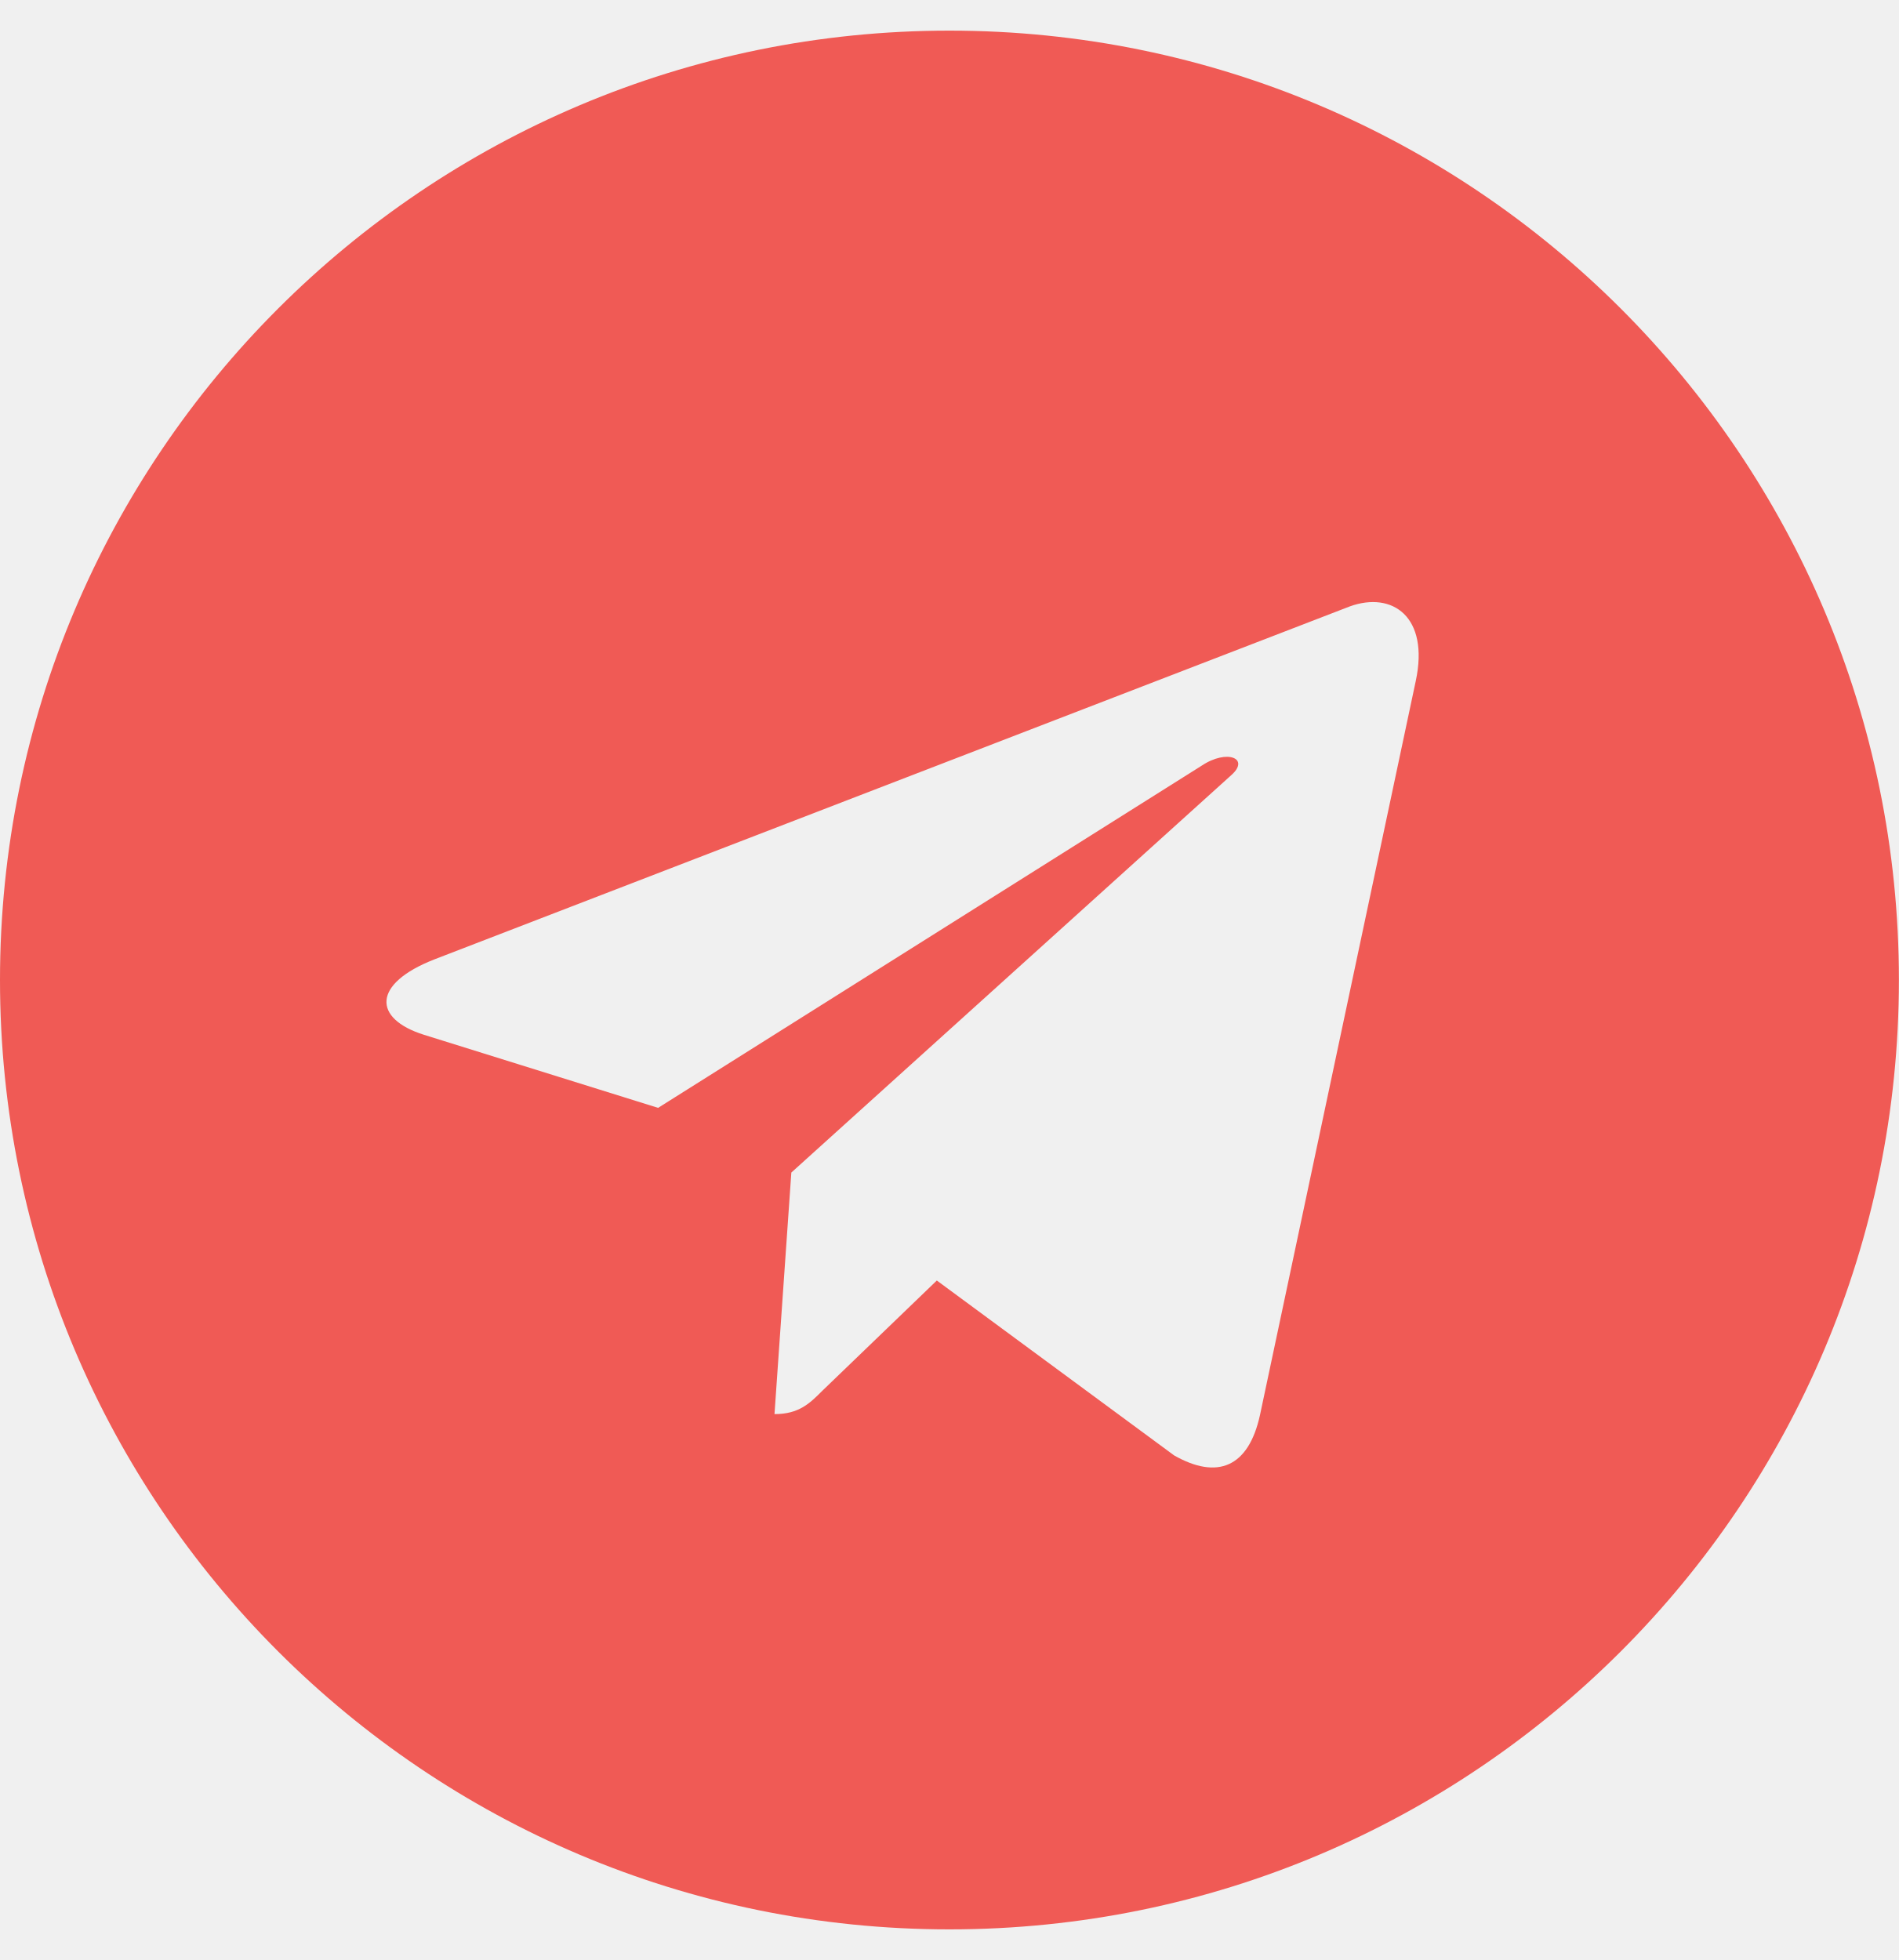
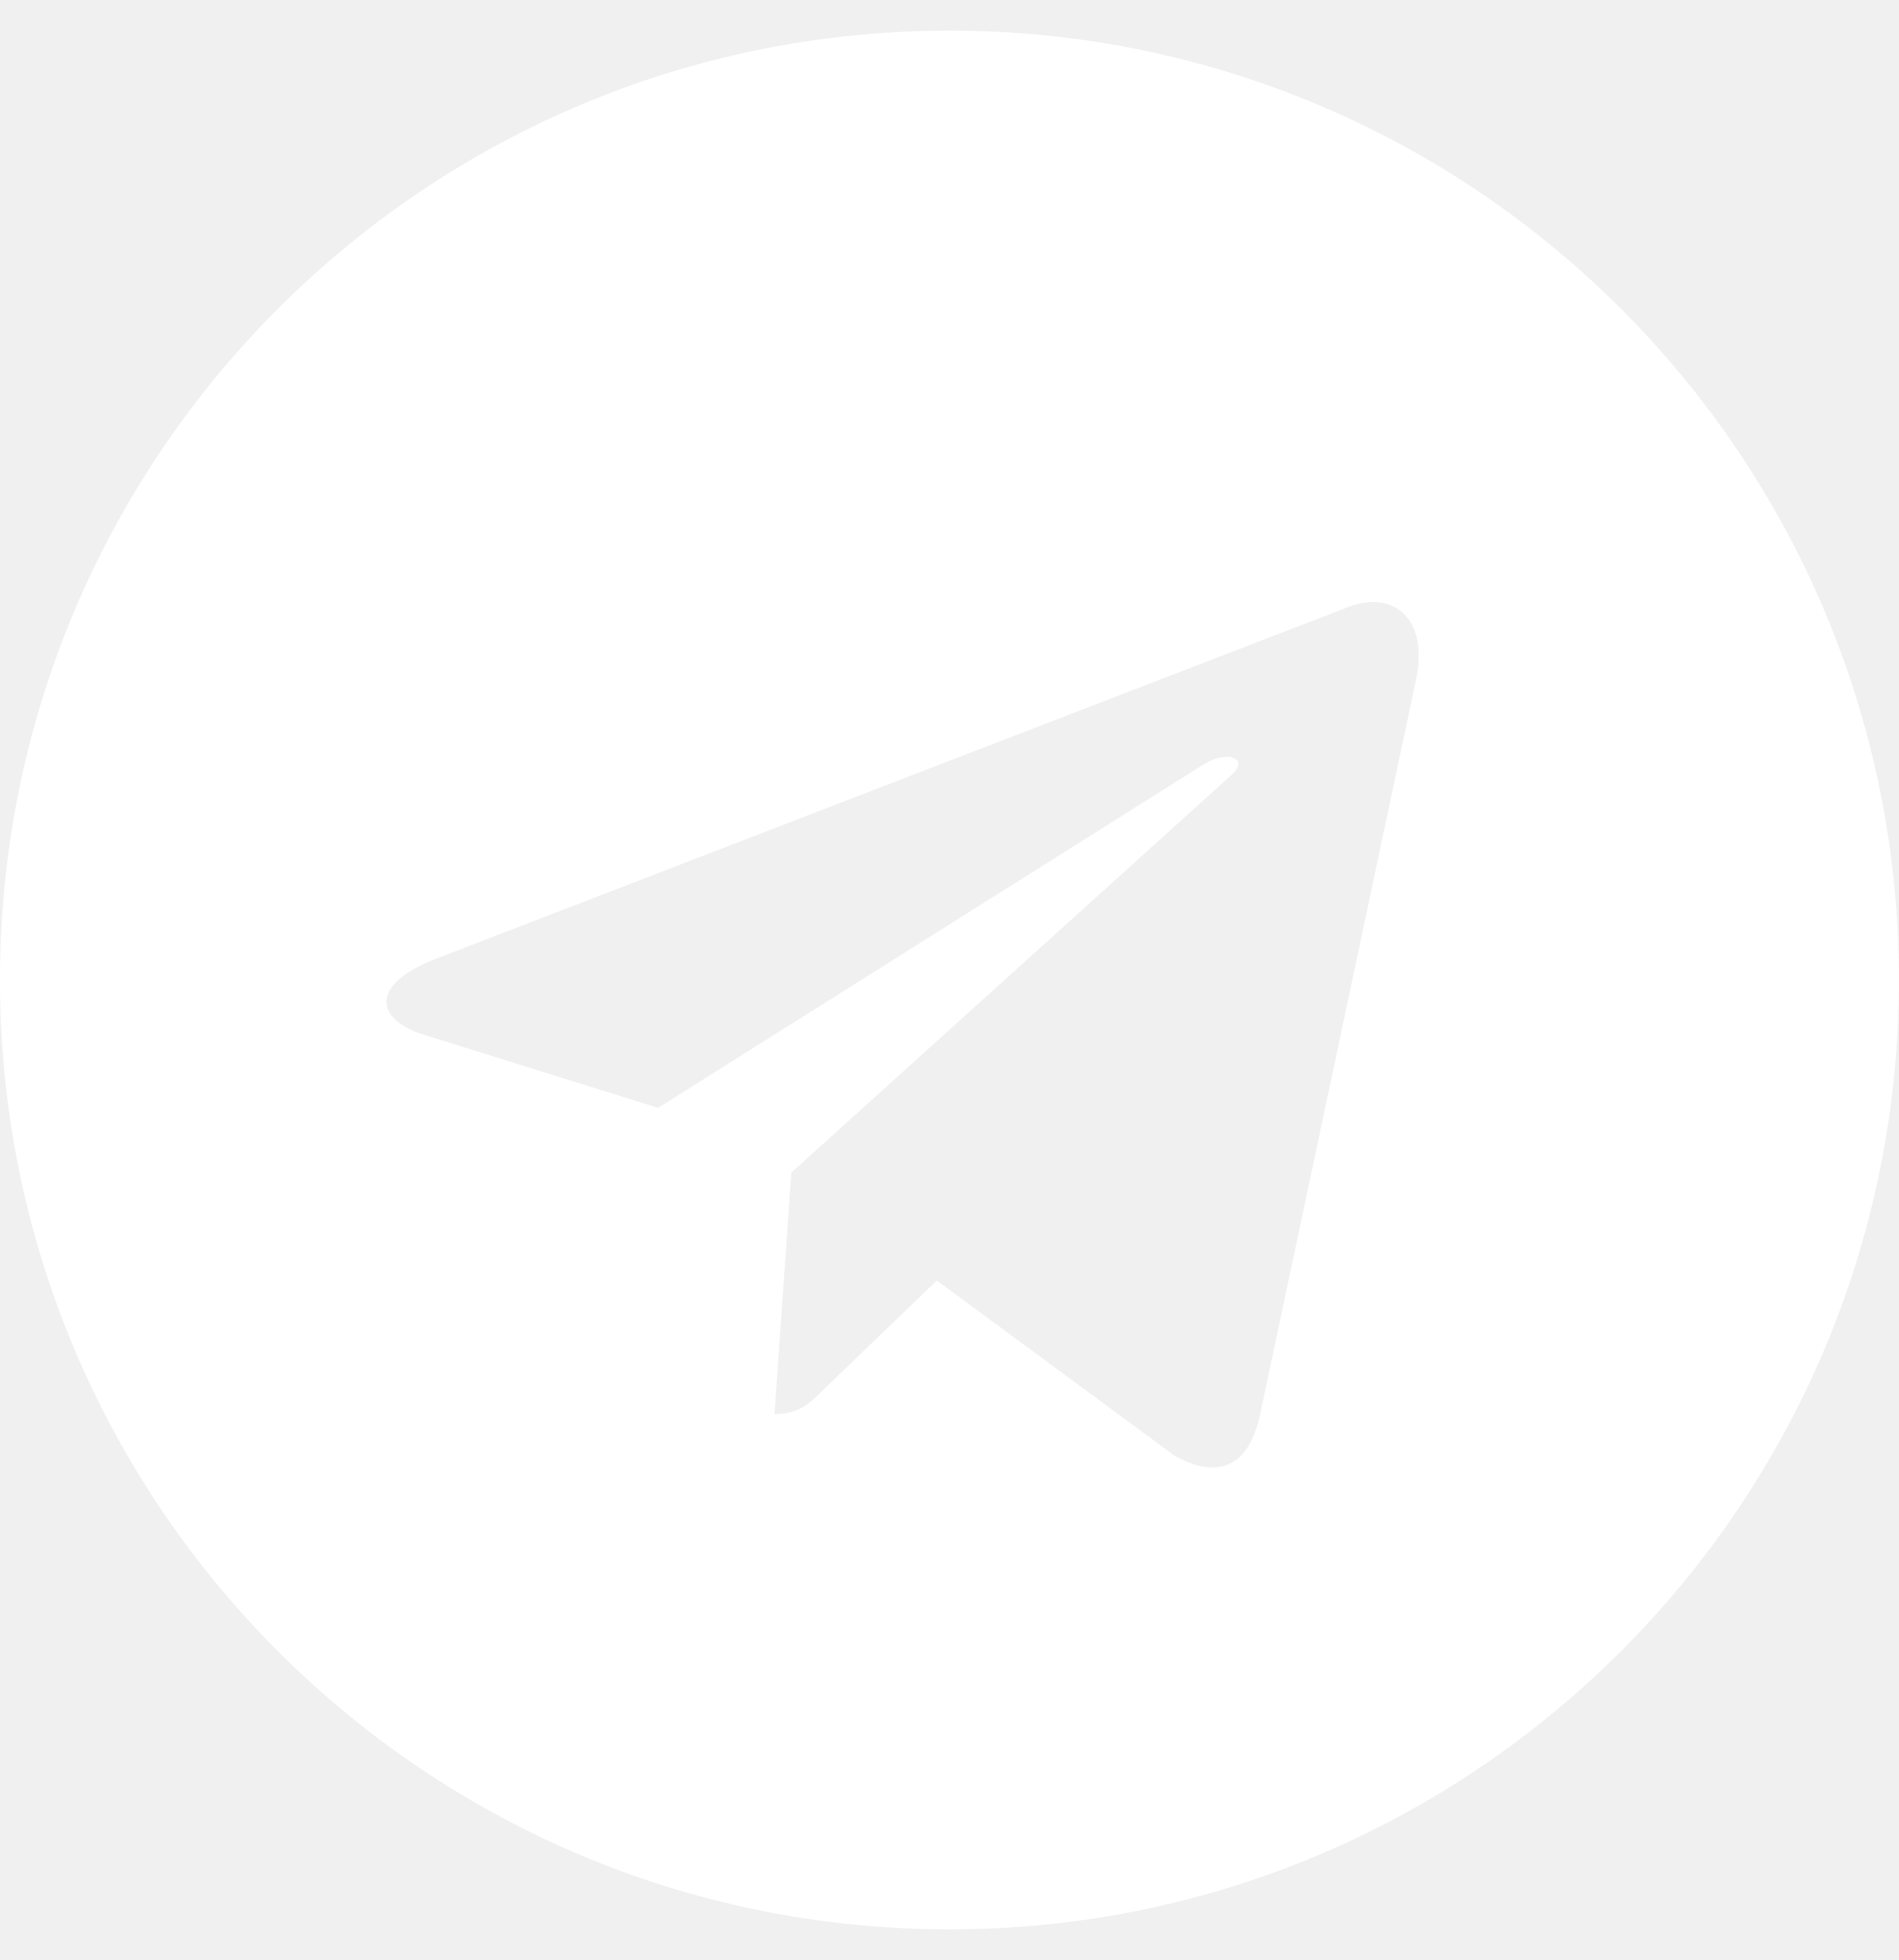
- <svg xmlns="http://www.w3.org/2000/svg" viewBox="0 0 496 512">
-   <path style="fill:#F05A55;" d="M248 8C111 8 0 119 0 256s111 248 248 248 248-111 248-248S385 8 248 8zm121.8 169.9l-40.7 191.8c-3 13.6-11.1 16.9-22.4 10.5l-62-45.7-29.9 28.8c-3.3 3.3-6.1 6.1-12.5 6.1l4.4-63.1 114.9-103.8c5-4.4-1.1-6.9-7.7-2.5l-142 89.4-61.2-19.1c-13.3-4.2-13.6-13.3 2.8-19.7l239.1-92.2c11.1-4 20.8 2.7 17.2 19.5z" />
+ <svg xmlns="http://www.w3.org/2000/svg" version="1.1" id="Layer_1" x="0px" y="0px" viewBox="0 0 496 512" style="enable-background:new 0 0 496 512;" xml:space="preserve">
+   <style type="text/css">
+ 	.st0{fill:#FFFFFF;}
+ </style>
+   <path class="st0" d="M248,8C111,8,0,119,0,256s111,248,248,248s248-111,248-248S385,8,248,8z M369.8,177.9l-40.7,191.8  c-3,13.6-11.1,16.9-22.4,10.5l-62-45.7l-29.9,28.8c-3.3,3.3-6.1,6.1-12.5,6.1l4.4-63.1l114.9-103.8c5-4.4-1.1-6.9-7.7-2.5l-142,89.4  l-61.2-19.1c-13.3-4.2-13.6-13.3,2.8-19.7l239.1-92.2C363.7,154.4,373.4,161.1,369.8,177.9z" />
</svg>
